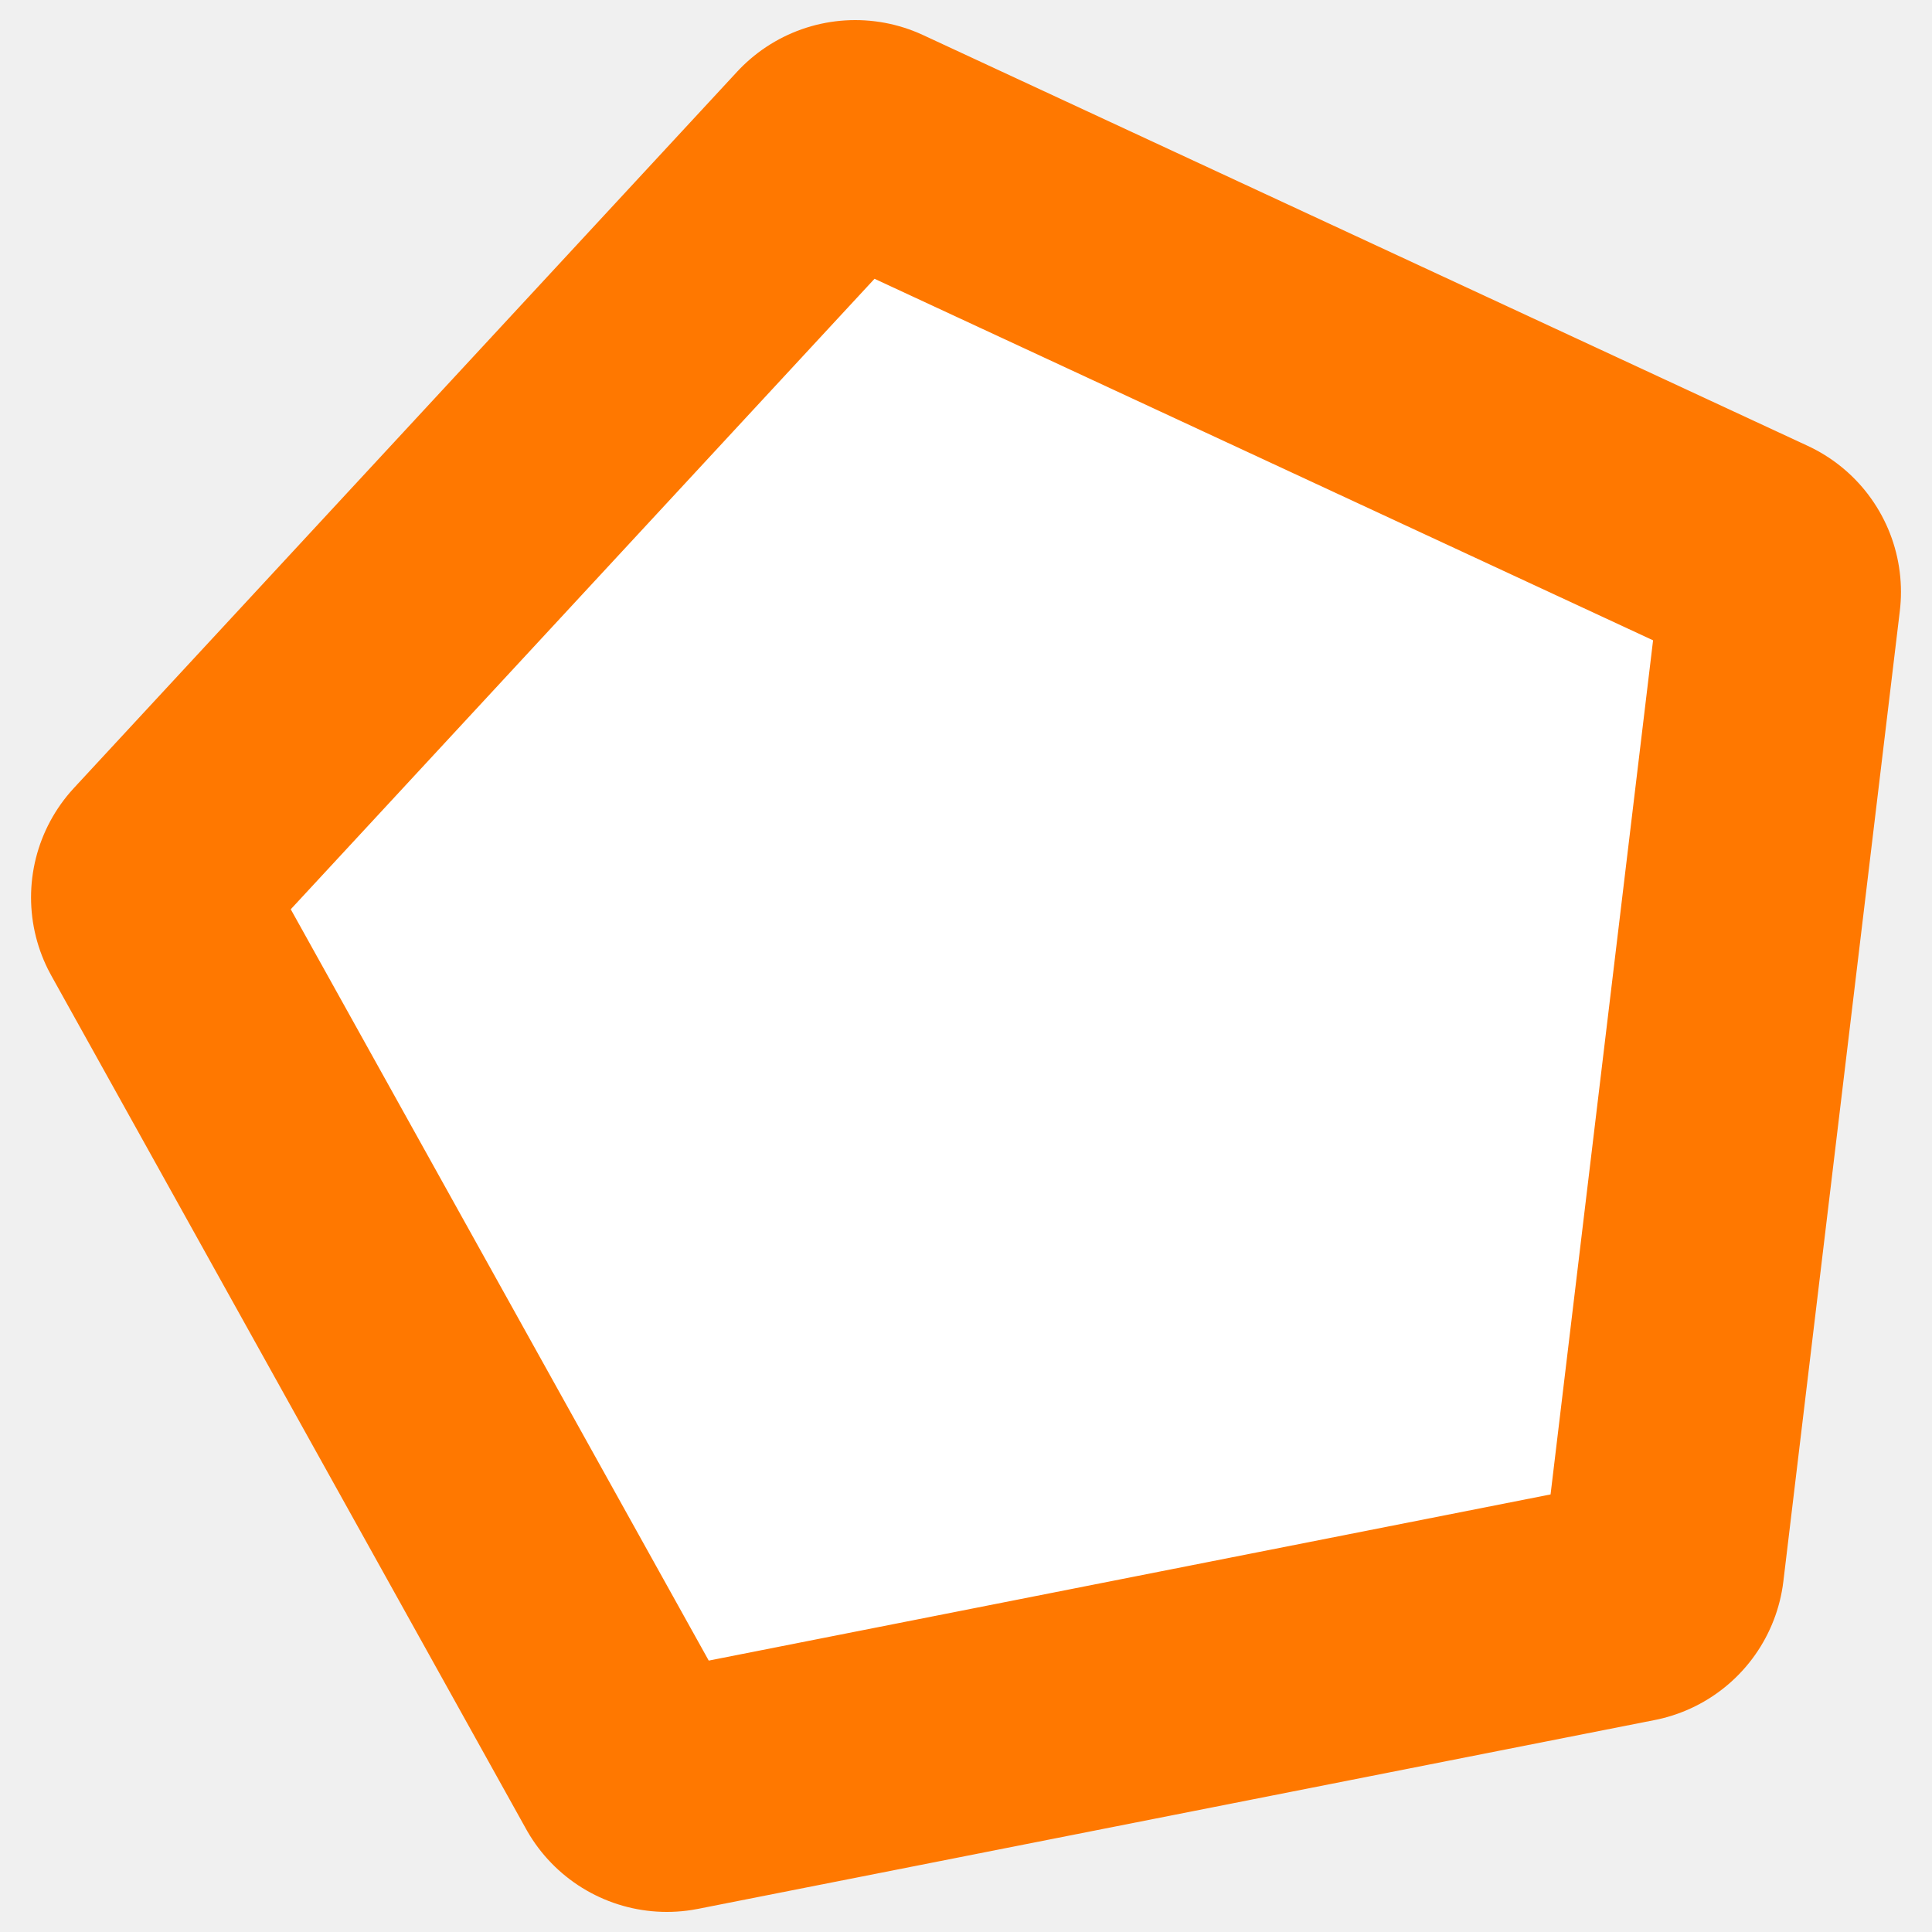
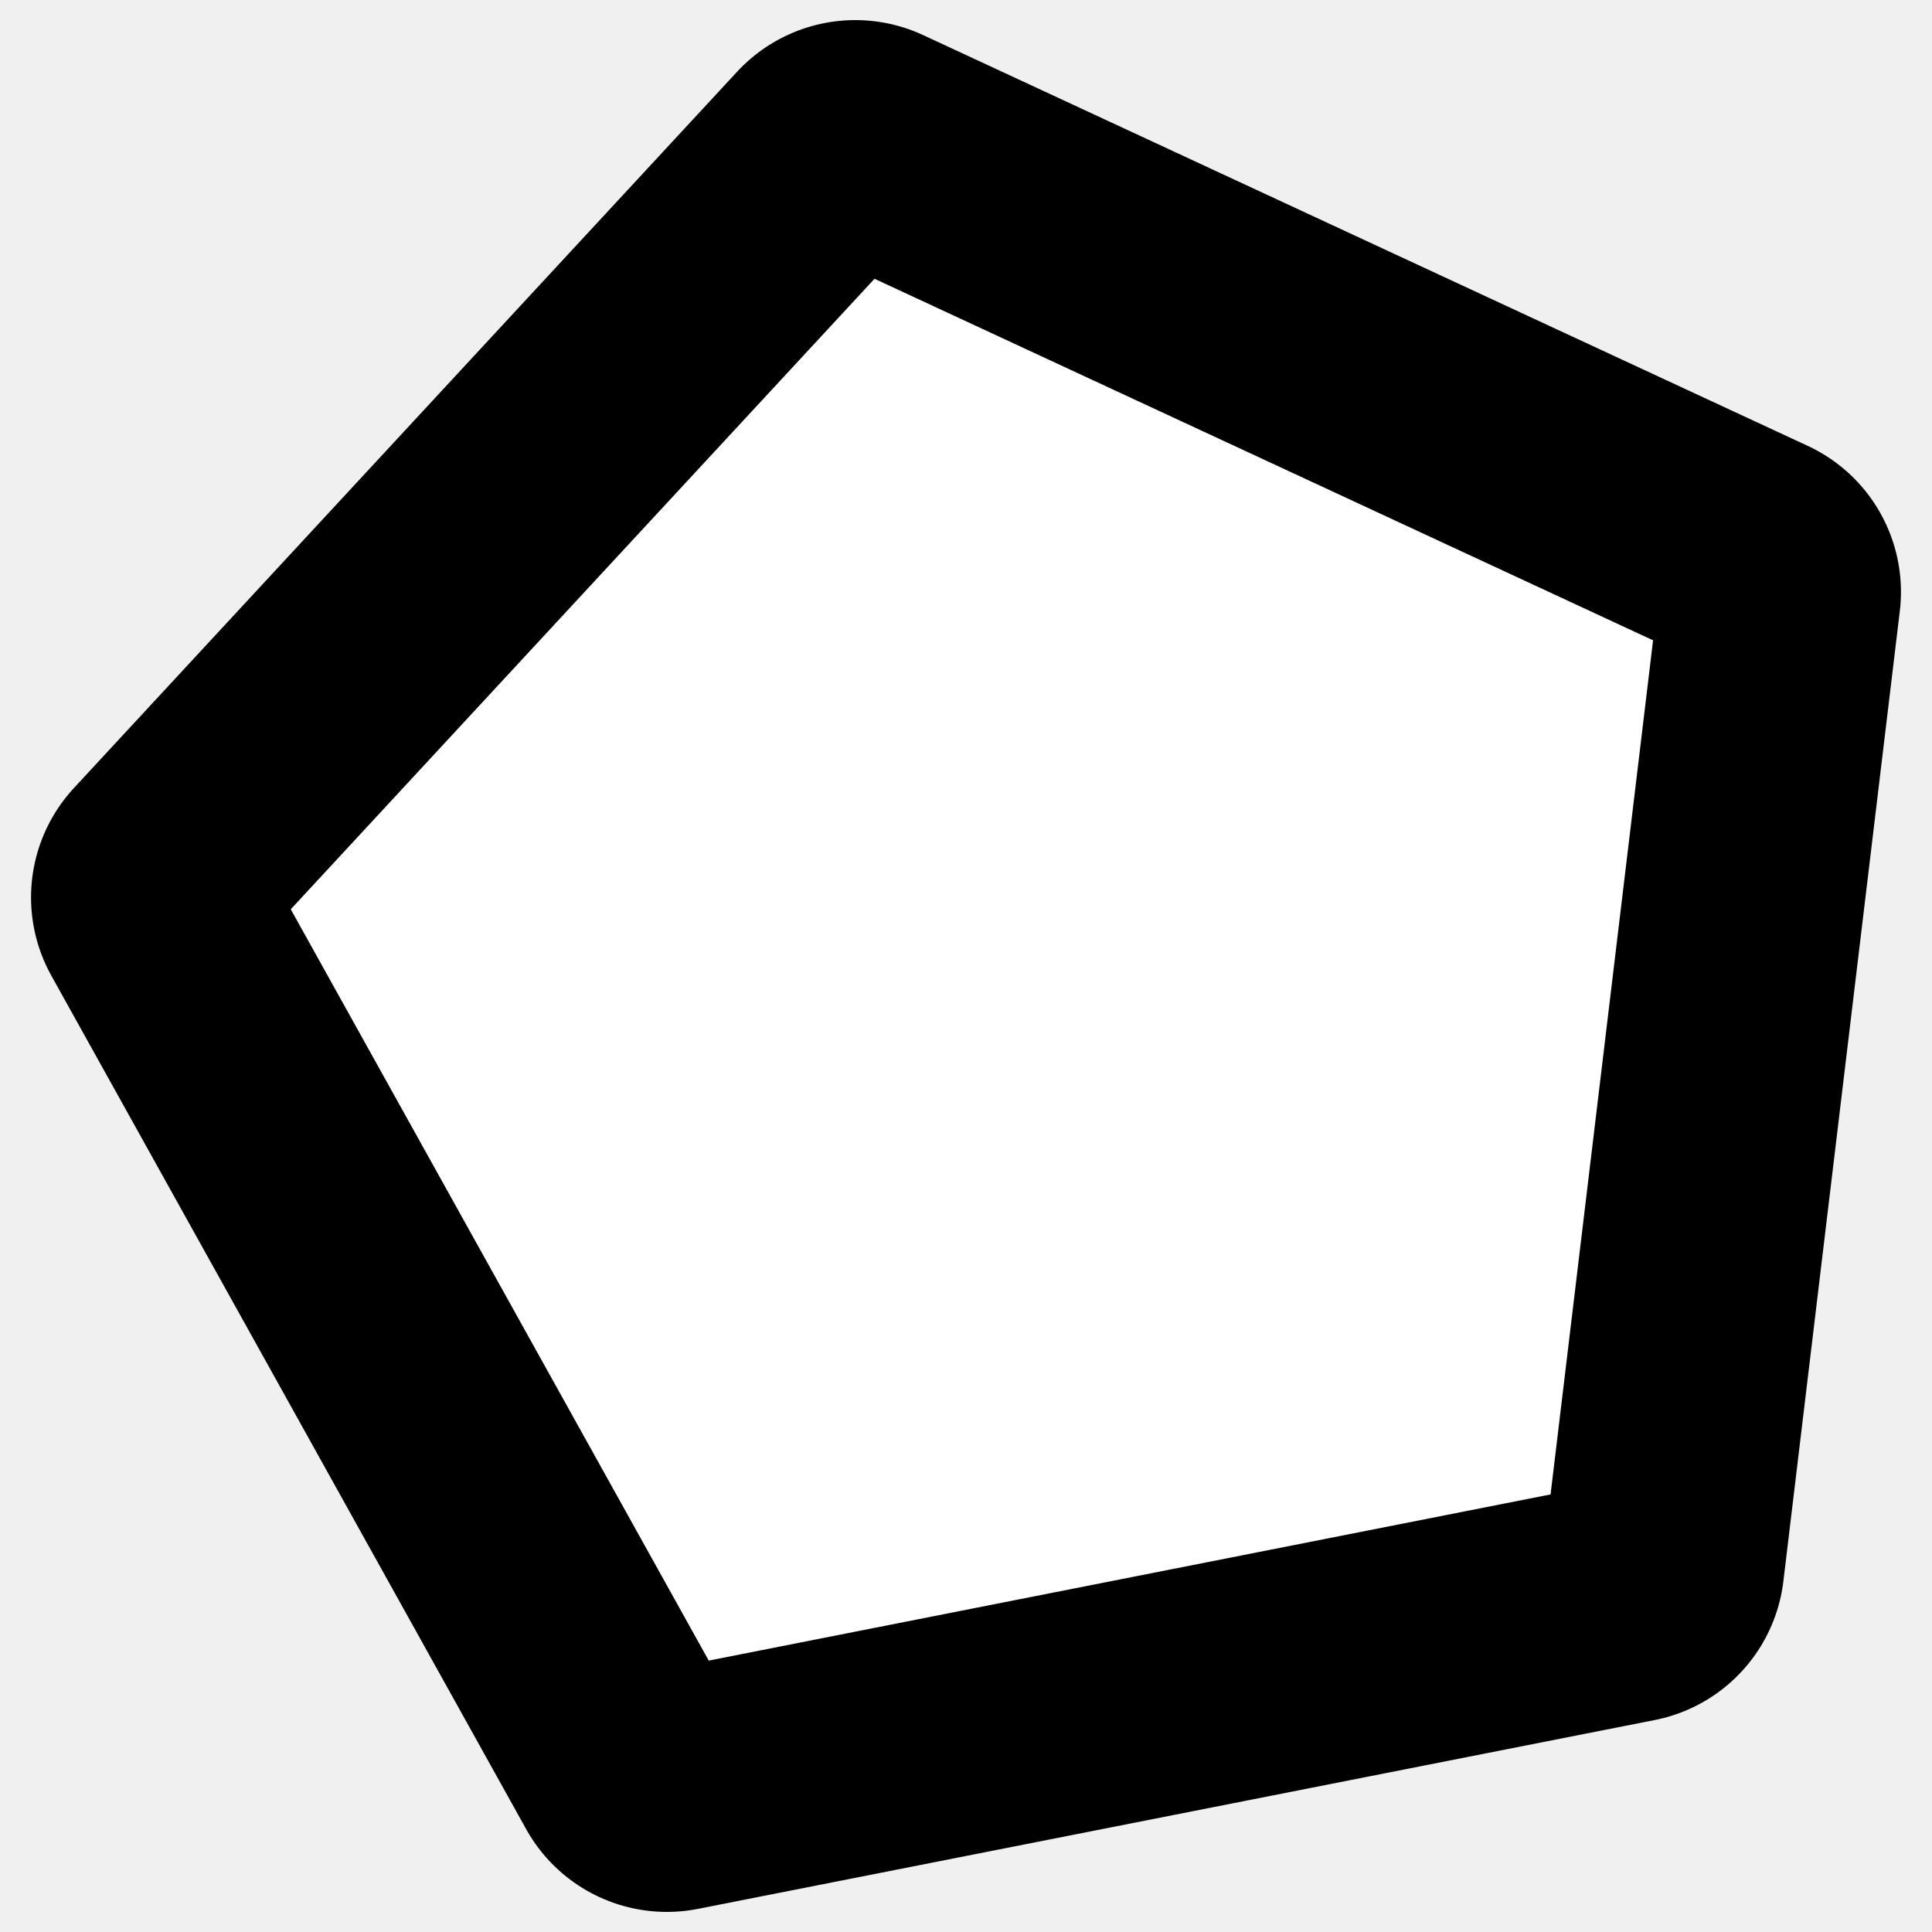
<svg xmlns="http://www.w3.org/2000/svg" id="svg1" viewBox="0 0 60 60" _SVGFile__filename="oldscale/actions/14_polygon.svg" version="1.0" y="0" x="0">
-   <path id="path1717" style="stroke-linejoin:round;fill-rule:evenodd;stroke:rgb(255, 120, 0);stroke-linecap:round;stroke-width:10;fill:#ffffff" d="m50.42 48.512l-29.71 5.864-14.746-26.506 20.597-22.246 27.475 12.758-3.616 30.13z" />
-   <path id="polygon834" style="stroke-linejoin:round;fill-rule:evenodd;stroke:rgb(255, 120, 0);stroke-linecap:round;stroke-width:5;fill:#ffffff" d="m50.42 48.512l-29.71 5.864-14.746-26.506 20.597-22.246 27.475 12.758-3.616 30.13z" />
+   <path id="path1717" style="stroke-linejoin:round;fill-rule:evenodd;stroke:black;stroke-linecap:round;stroke-width:10;fill:#ffffff" d="m50.42 48.512l-29.71 5.864-14.746-26.506 20.597-22.246 27.475 12.758-3.616 30.13z" />
+   <path id="polygon834" style="stroke-linejoin:round;fill-rule:evenodd;stroke:black;stroke-linecap:round;stroke-width:5;fill:#ffffff" d="m50.42 48.512l-29.71 5.864-14.746-26.506 20.597-22.246 27.475 12.758-3.616 30.13z" />
      &gt;
</svg>
